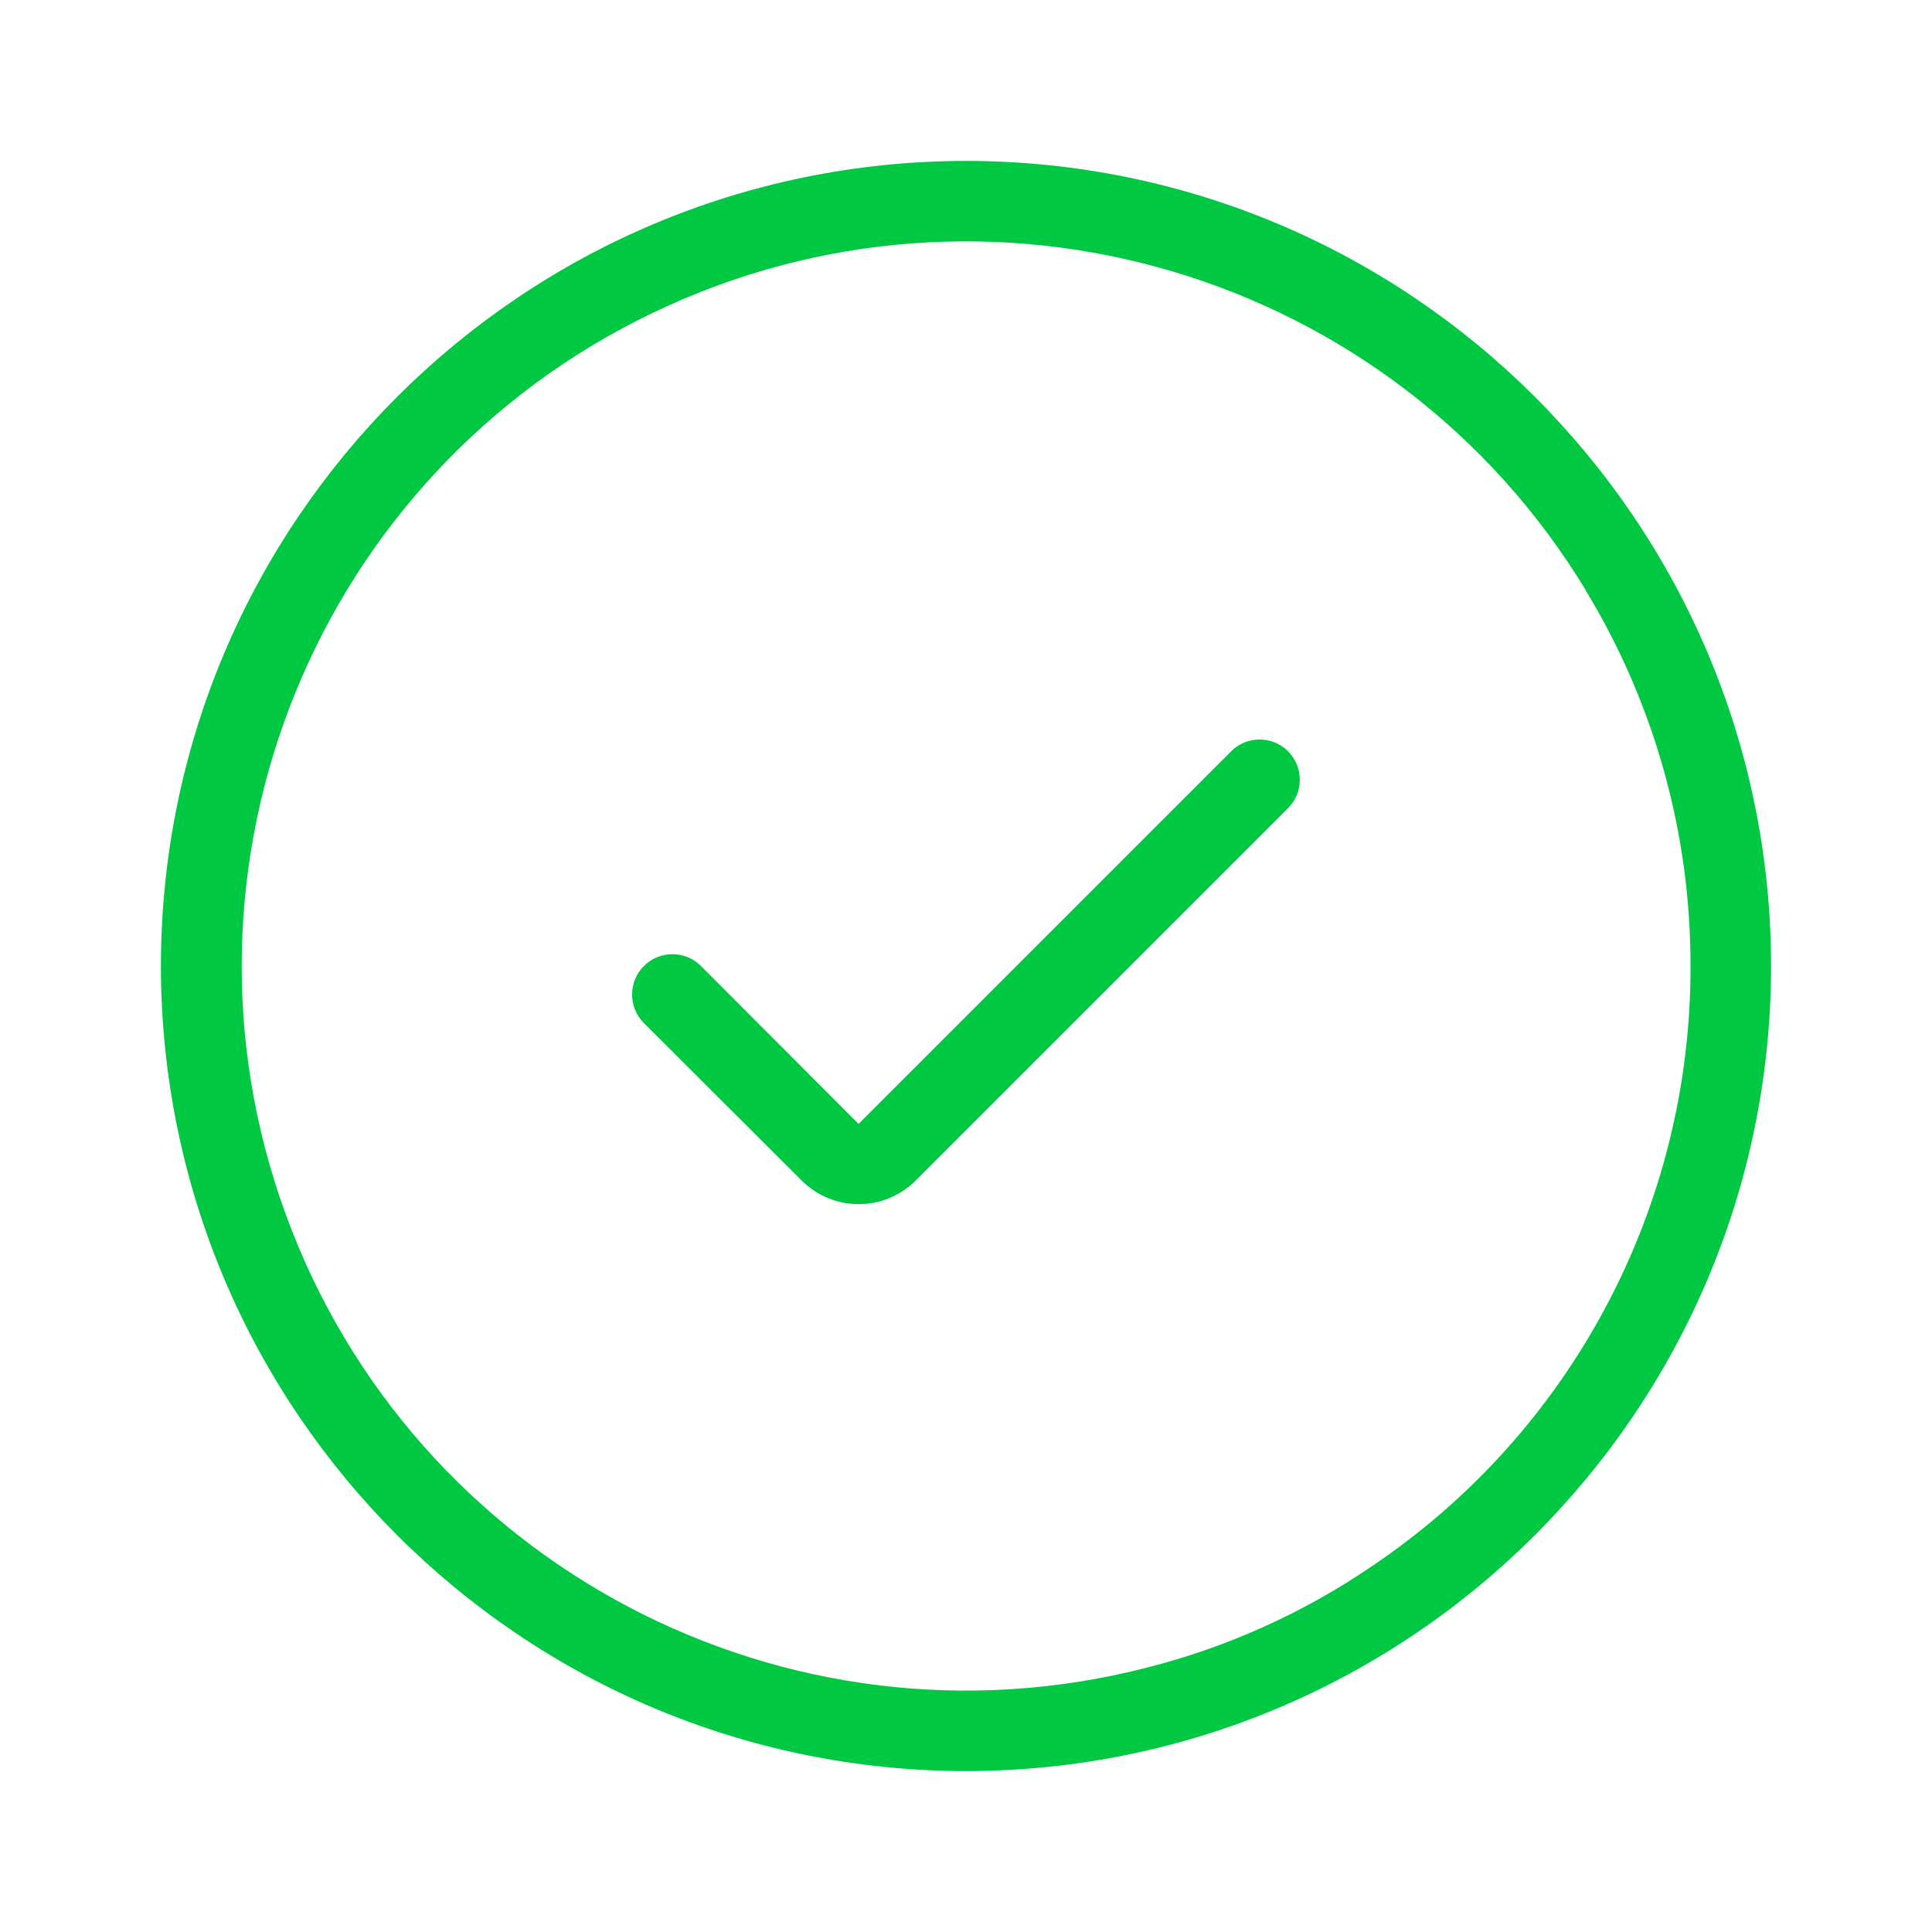
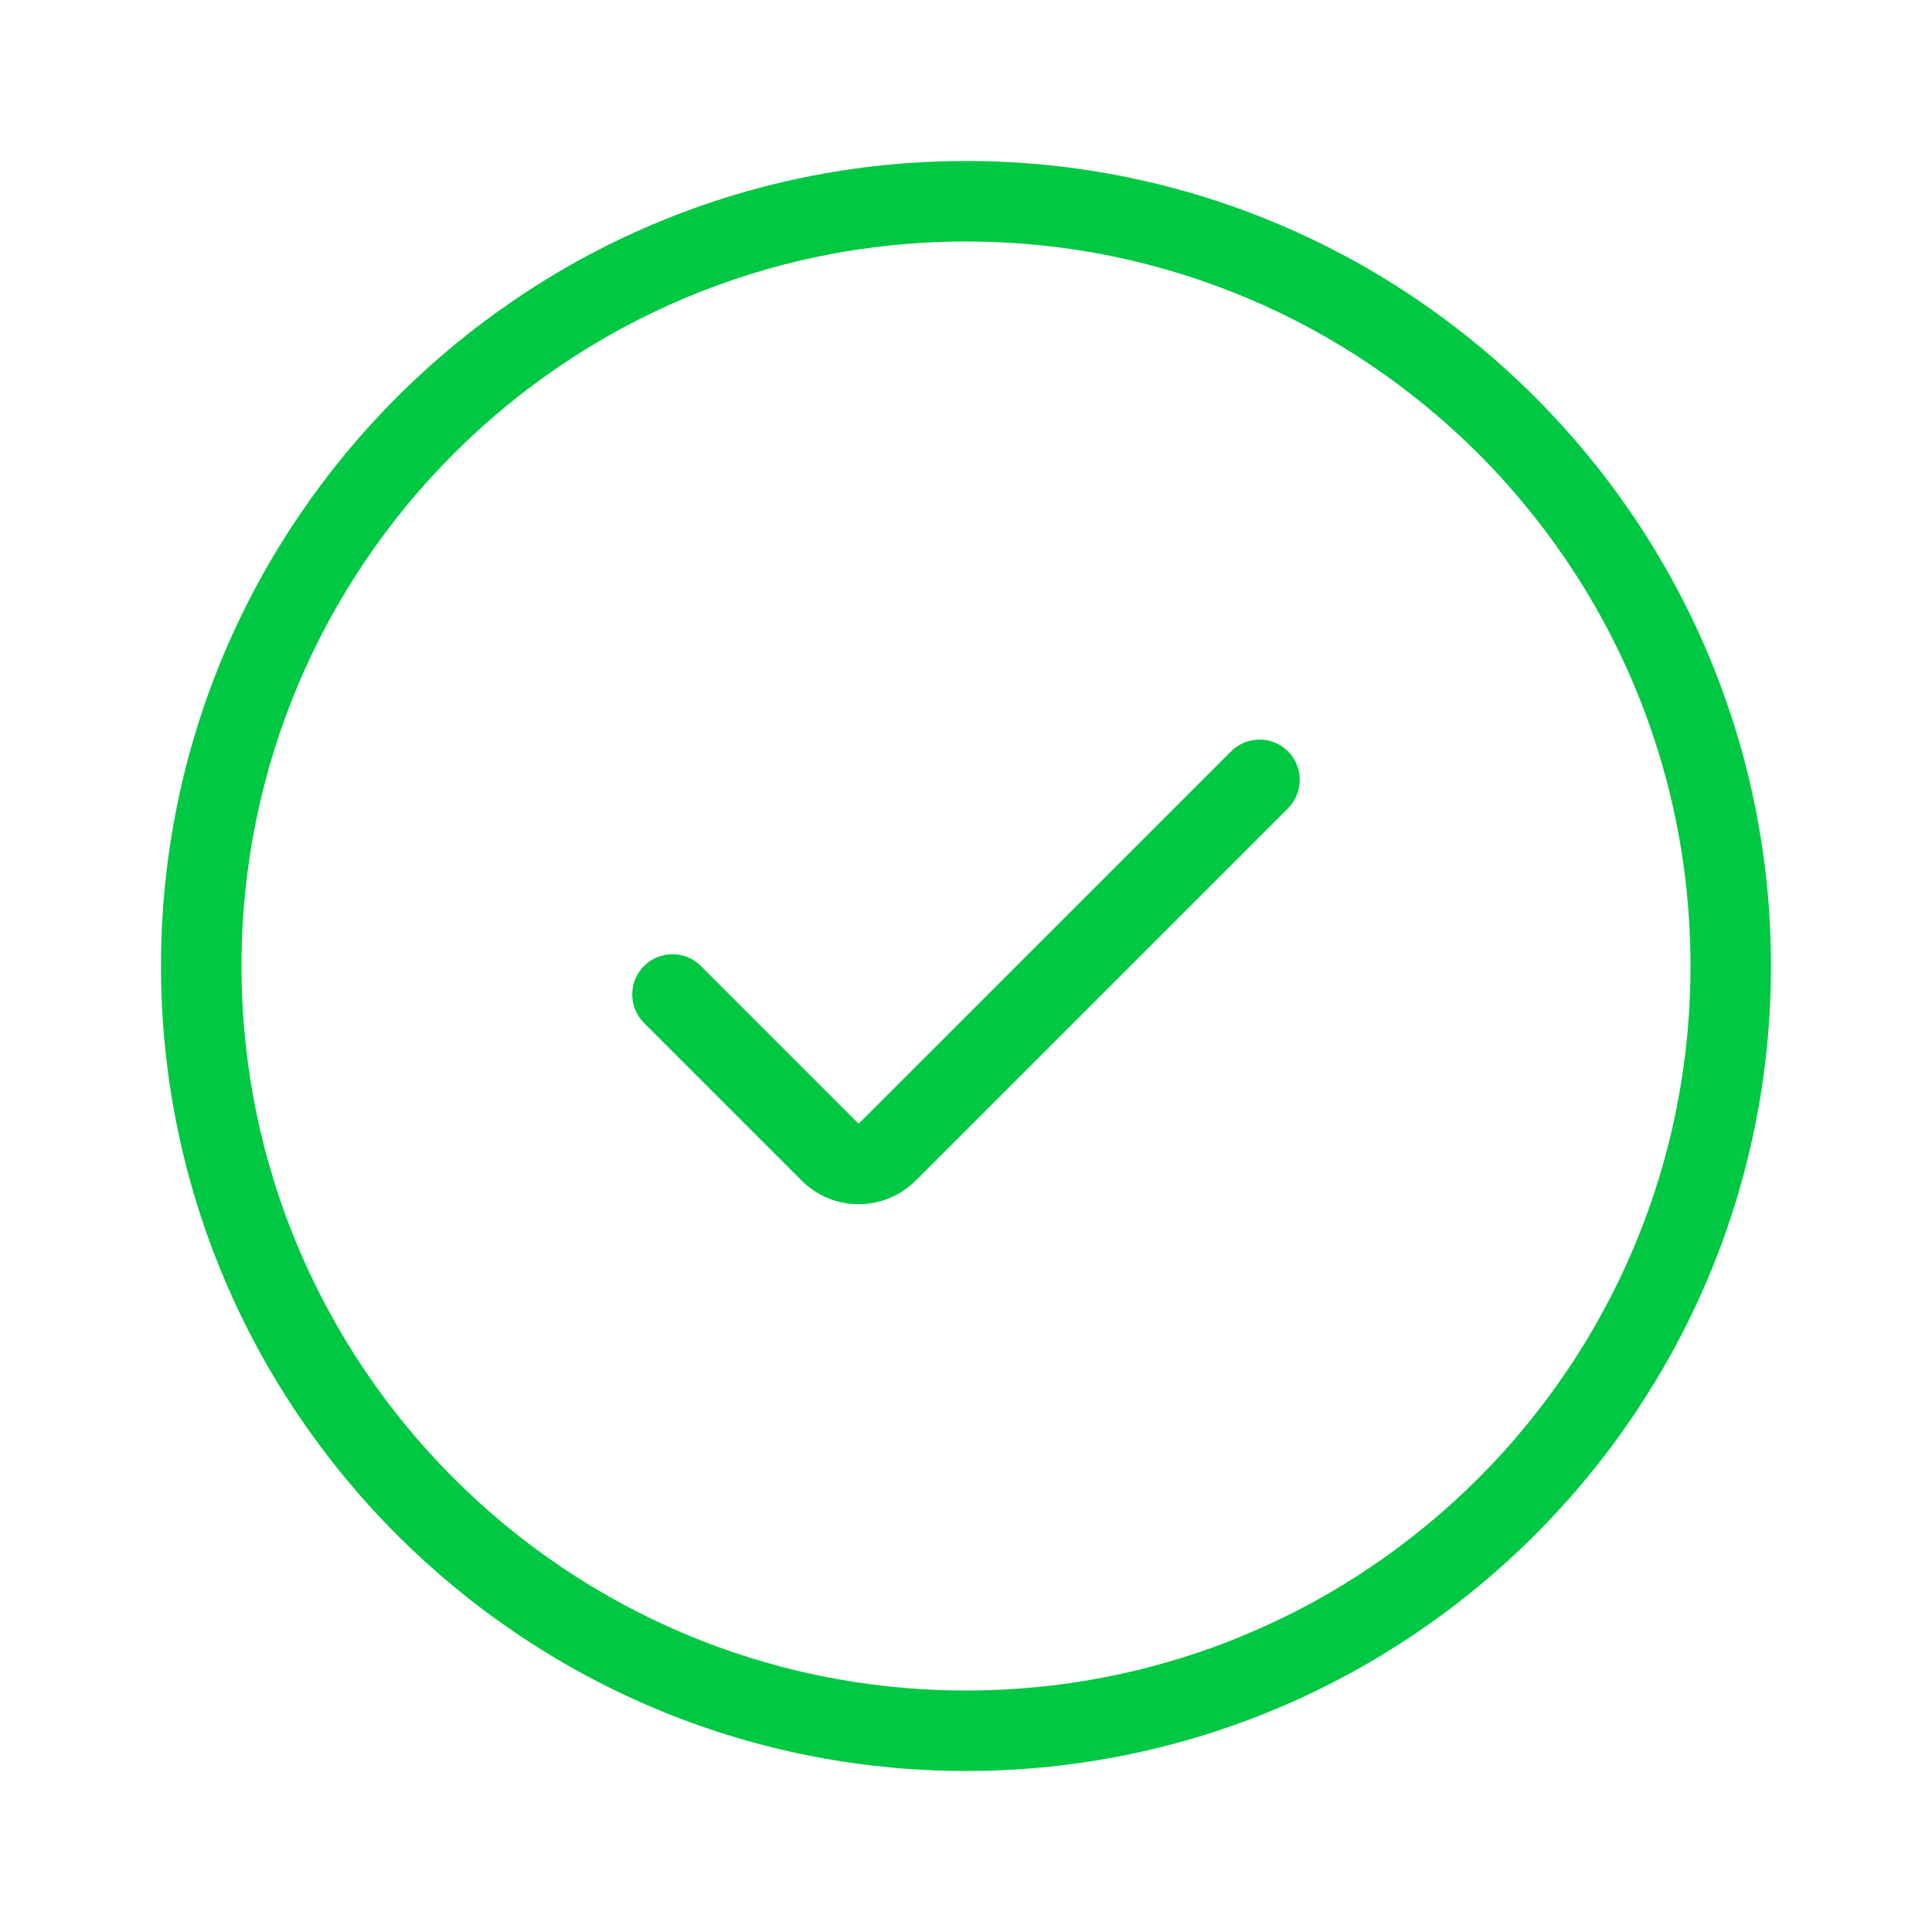
<svg xmlns="http://www.w3.org/2000/svg" width="64" height="64" viewBox="0 0 64 64" fill="none">
-   <path fill-rule="evenodd" clip-rule="evenodd" fill="#01C843" d="M32 5.33A26.7 26.7 0 0 0 5.33 32 26.7 26.7 0 0 0 32 58.67 26.7 26.7 0 0 0 58.67 32 26.7 26.7 0 0 0 32 5.33Zm20.53 14.23A23.88 23.88 0 0 1 56 32a23.89 23.89 0 0 1-10.58 19.9A23.46 23.46 0 0 1 38 55.24a24 24 0 1 1 14.53-35.69Z" />
-   <path fill="#01C843" d="M28.44 37.23 23.22 32a1.33 1.33 0 0 0-1.89 1.89l5.23 5.22a2.67 2.67 0 0 0 3.77 0l12.34-12.34a1.33 1.33 0 0 0-1.89-1.88L28.44 37.23Z" />
+   <path fill-rule="evenodd" clip-rule="evenodd" d="M32 5.333C17.296 5.333 5.333 17.295 5.333 32C5.333 46.704 17.296 58.666 32 58.666C46.704 58.666 58.666 46.704 58.666 32C58.666 17.295 46.704 5.333 32 5.333ZM52.526 19.555C54.73 23.182 56 27.444 56 32C56 36.556 54.73 40.815 52.526 44.445C52.125 45.104 51.692 45.745 51.232 46.359C50.77 46.976 50.281 47.569 49.765 48.138C48.733 49.273 47.592 50.312 46.36 51.23C46.053 51.463 45.737 51.684 45.419 51.901C44.142 52.766 42.779 53.508 41.341 54.112C40.983 54.267 40.619 54.411 40.253 54.544C39.515 54.812 38.764 55.047 37.997 55.244C36.081 55.738 34.071 56 32 56C18.747 56 8 45.254 8 32C8 18.746 18.747 8 32 8C34.071 8 36.081 8.262 37.997 8.756C38.764 8.953 39.515 9.186 40.253 9.458C40.619 9.592 40.983 9.733 41.341 9.885C42.779 10.492 44.142 11.237 45.419 12.099C45.737 12.316 46.053 12.537 46.36 12.77C47.592 13.691 48.733 14.724 49.765 15.862C50.281 16.431 50.77 17.026 51.232 17.641C51.692 18.258 52.125 18.896 52.526 19.555Z" fill="#01C843" />
+   <path d="M28.444 37.225L23.219 32C22.968 31.75 22.63 31.61 22.276 31.61C21.922 31.61 21.583 31.75 21.333 32C21.083 32.25 20.943 32.589 20.943 32.943C20.943 33.296 21.083 33.635 21.333 33.885L26.559 39.111C26.806 39.358 27.1 39.555 27.424 39.689C27.747 39.823 28.094 39.892 28.445 39.892C28.795 39.892 29.142 39.823 29.465 39.689C29.789 39.555 30.083 39.358 30.331 39.111L42.667 26.775C42.916 26.525 43.057 26.186 43.057 25.832C43.057 25.479 42.916 25.139 42.667 24.889C42.416 24.639 42.078 24.499 41.724 24.499C41.37 24.499 41.031 24.639 40.781 24.889L28.444 37.225Z" fill="#01C843" />
</svg>
